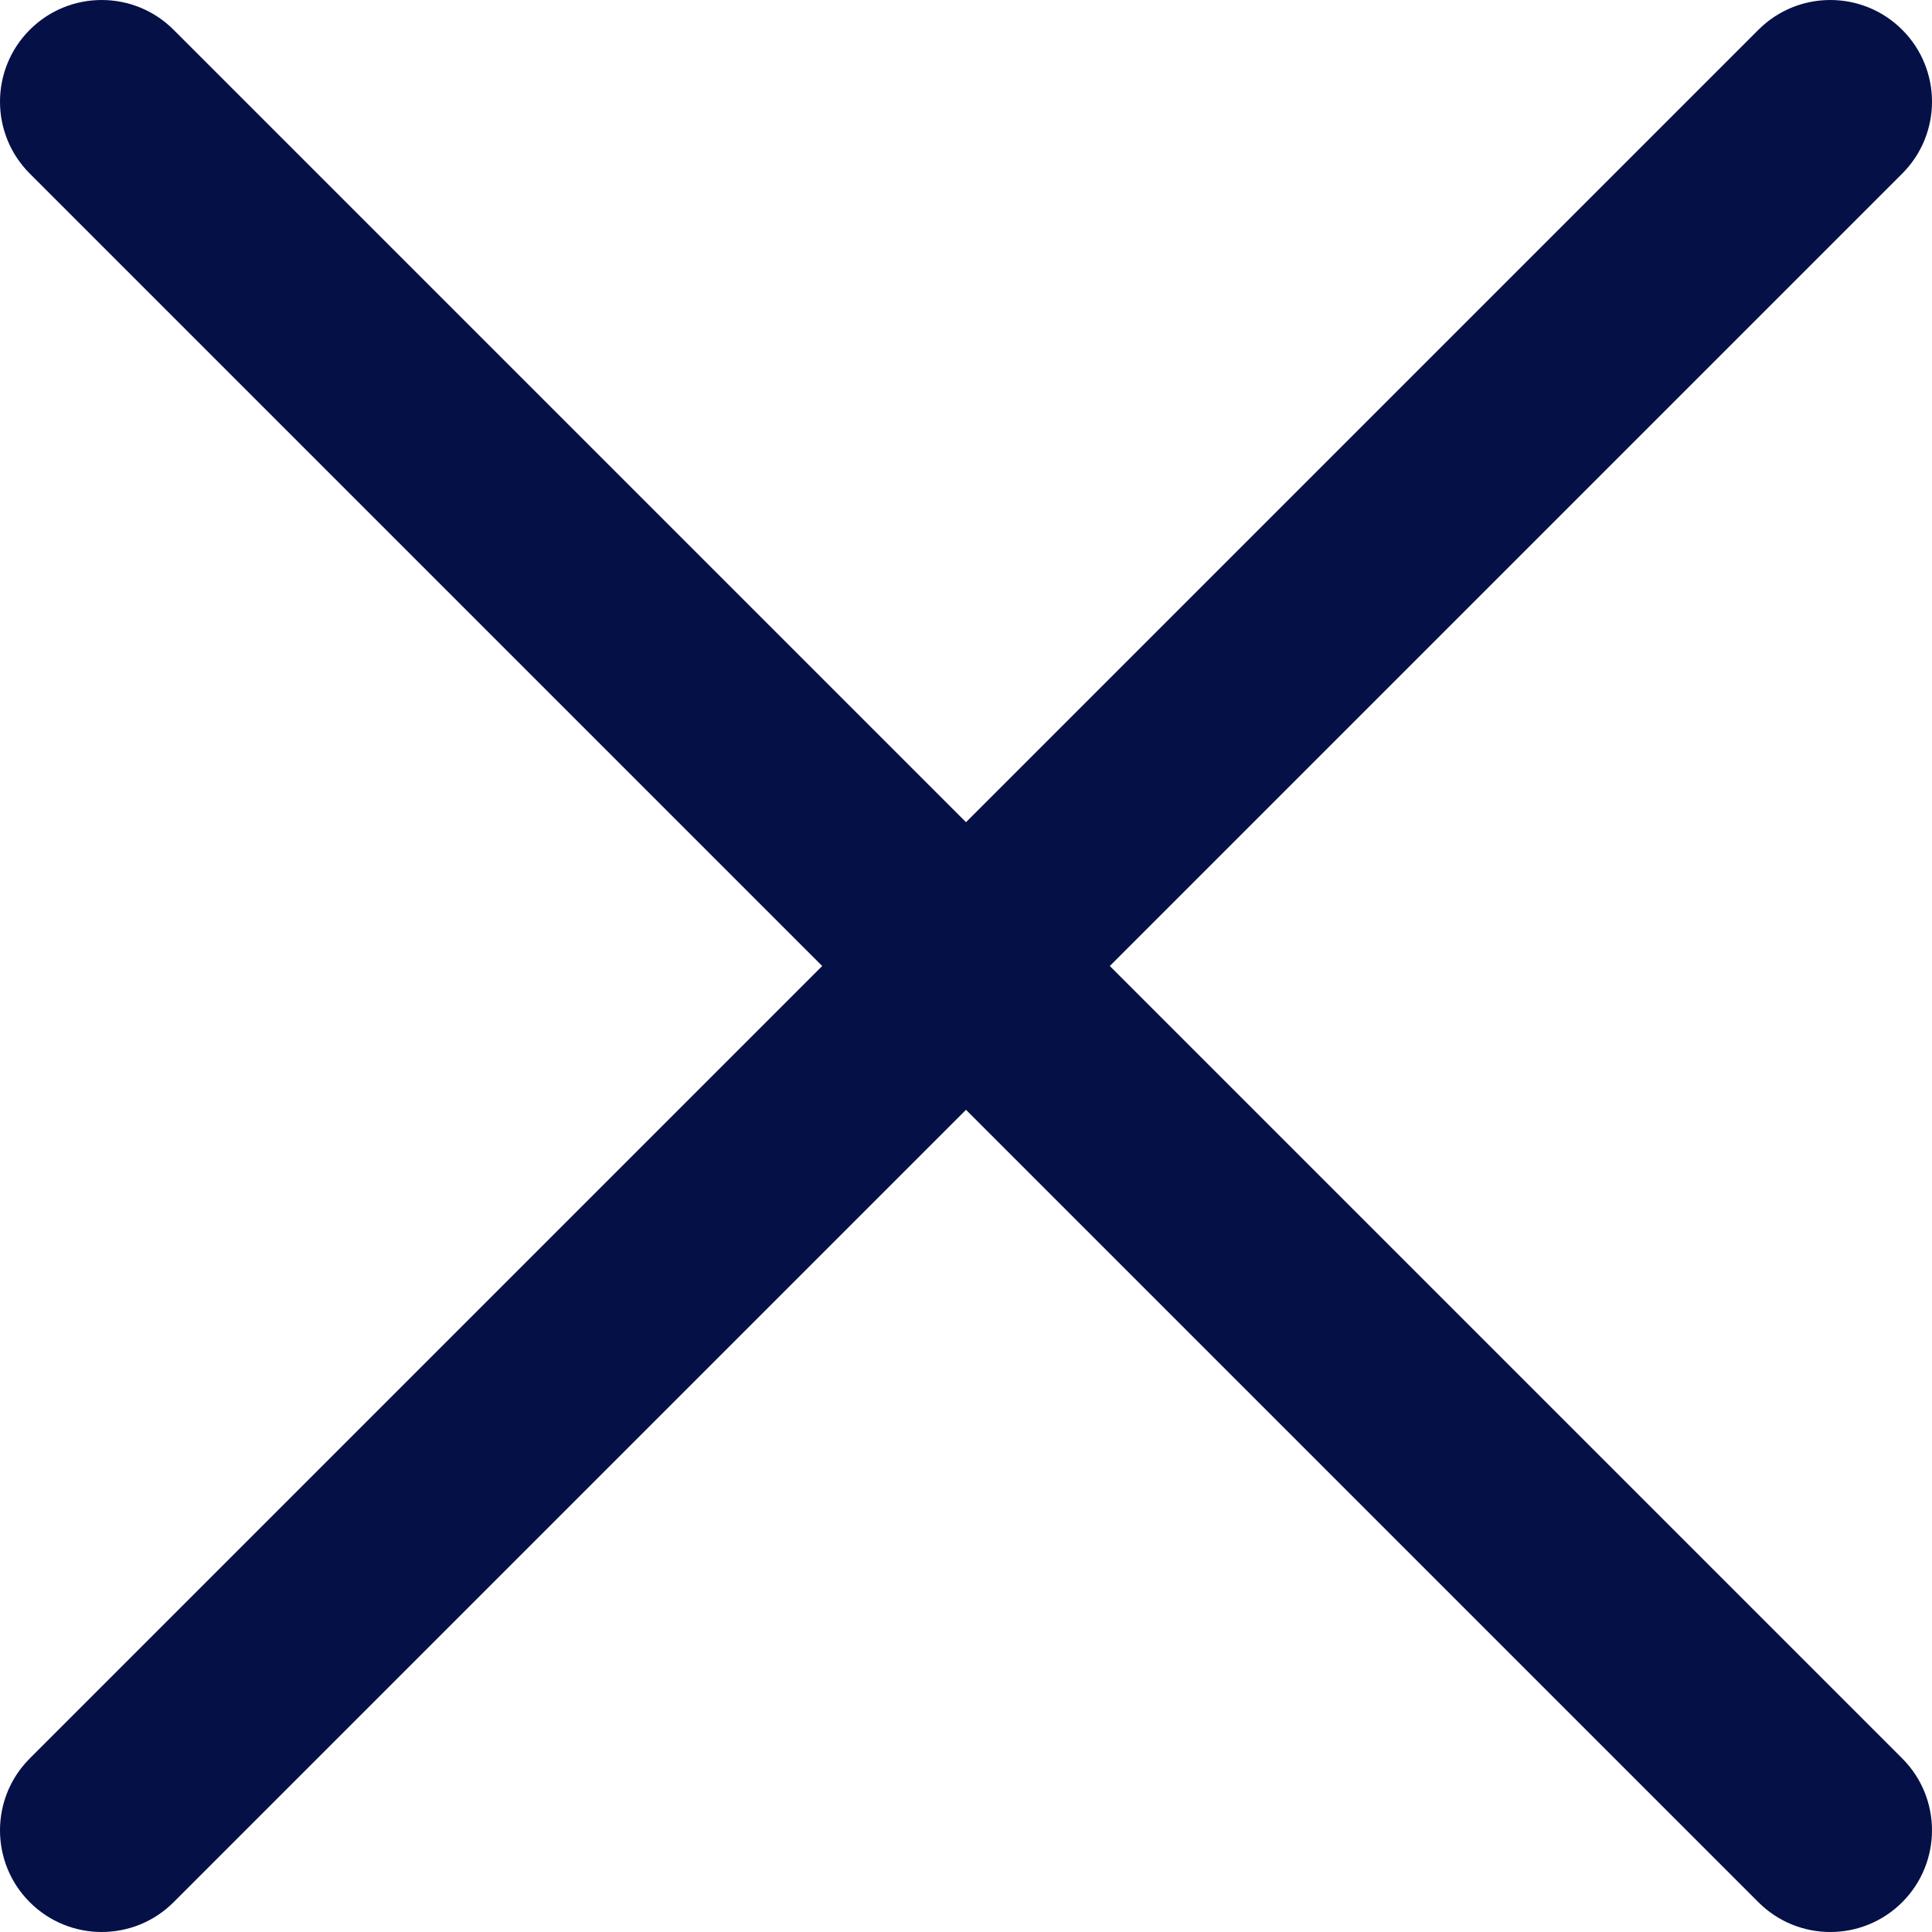
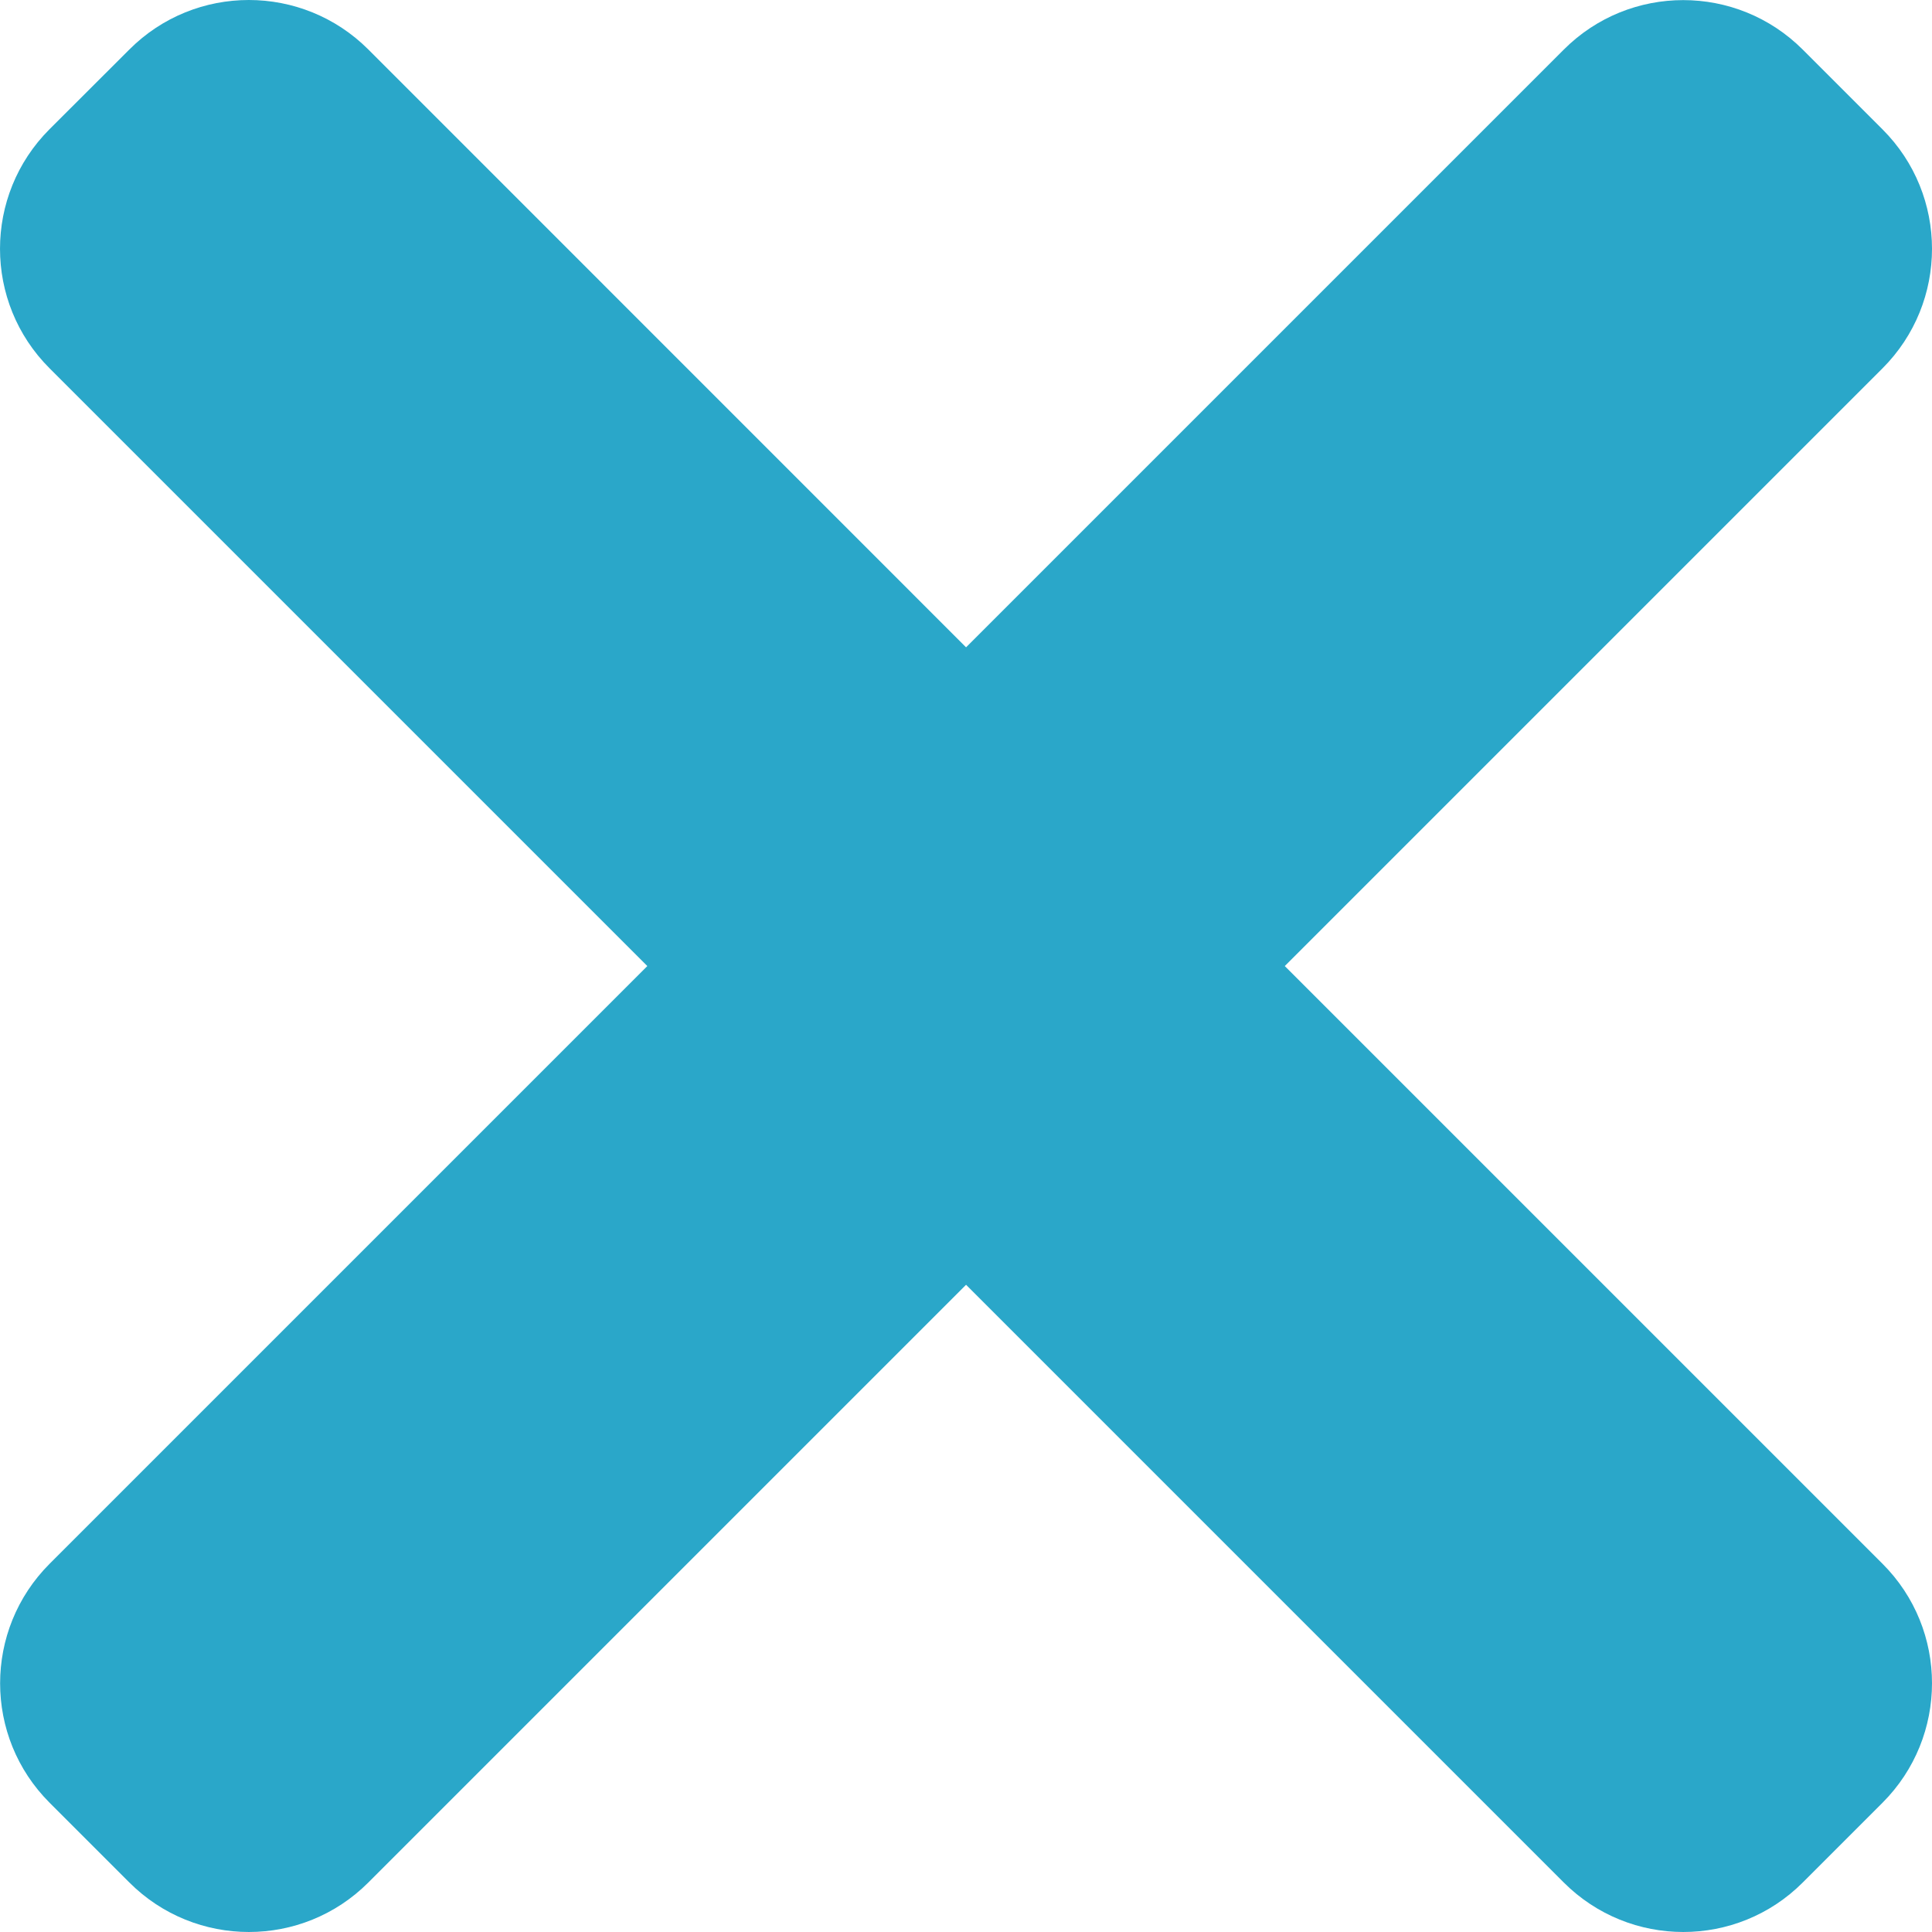
- <svg xmlns="http://www.w3.org/2000/svg" version="1.1" id="Layer_1" x="0px" y="0px" viewBox="0 0 512.001 512.001" style="enable-background:new 0 0 512.001 512.001;" xml:space="preserve" width="512px" height="512px">
+ <svg xmlns="http://www.w3.org/2000/svg" height="512px" viewBox="0 0 365.696 365.696" width="512px" class="">
  <g>
-     <g>
-       <g>
-         <path d="M294.111,256.001L504.109,46.003c10.523-10.524,10.523-27.586,0-38.109c-10.524-10.524-27.587-10.524-38.11,0L256,217.892    L46.002,7.894c-10.524-10.524-27.586-10.524-38.109,0s-10.524,27.586,0,38.109l209.998,209.998L7.893,465.999    c-10.524,10.524-10.524,27.586,0,38.109c10.524,10.524,27.586,10.523,38.109,0L256,294.11l209.997,209.998    c10.524,10.524,27.587,10.523,38.11,0c10.523-10.524,10.523-27.586,0-38.109L294.111,256.001z" data-original="#000000" class="active-path" data-old_color="#000000" fill="#051046" />
-       </g>
-     </g>
+     <path d="m243.188 182.859 113.133-113.133c12.5-12.5 12.5-32.766 0-45.246l-15.082-15.082c-12.504-12.504-32.77-12.504-45.25 0l-113.129 113.129-113.133-113.152c-12.5-12.5-32.766-12.5-45.246 0l-15.105 15.082c-12.5 12.504-12.5 32.77 0 45.25l113.152 113.152-113.129 113.129c-12.504 12.504-12.504 32.77 0 45.25l15.082 15.082c12.5 12.5 32.766 12.5 45.246 0l113.133-113.133 113.129 113.133c12.504 12.5 32.77 12.5 45.25 0l15.082-15.082c12.5-12.504 12.5-32.77 0-45.25zm0 0" data-original="#000000" class="active-path" data-old_color="#000000" fill="#2AA7C9" />
  </g>
</svg>
